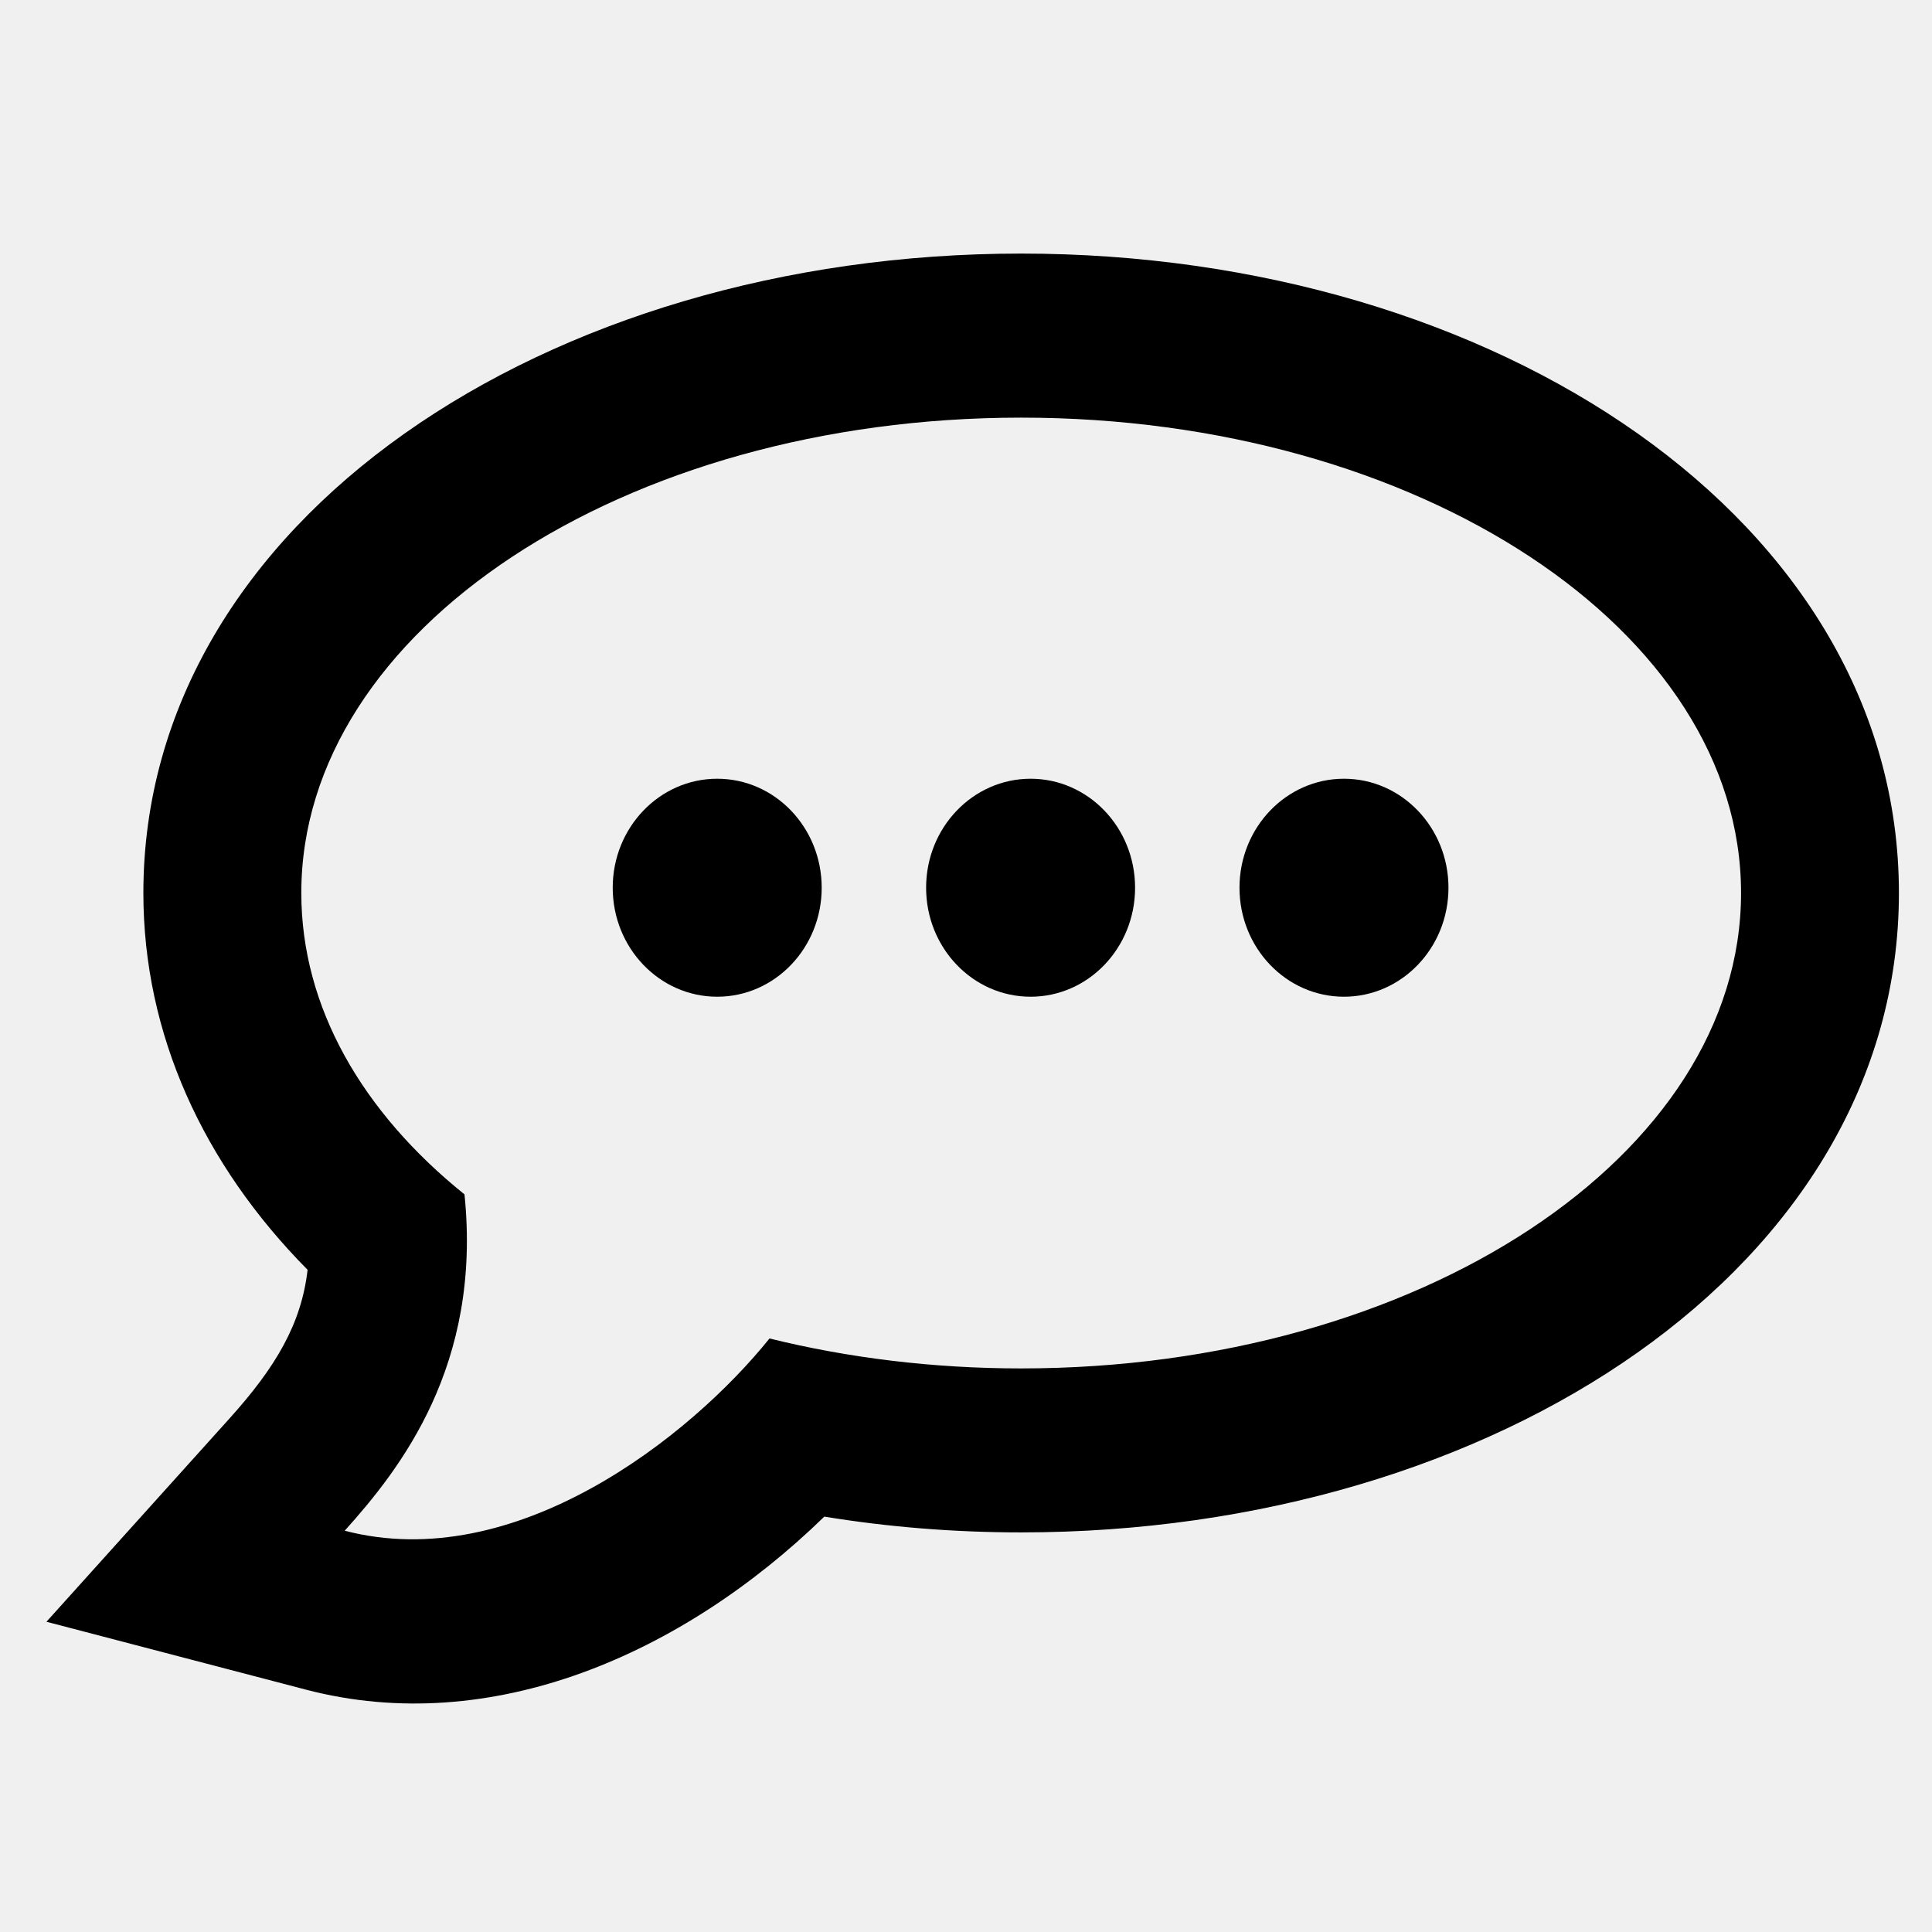
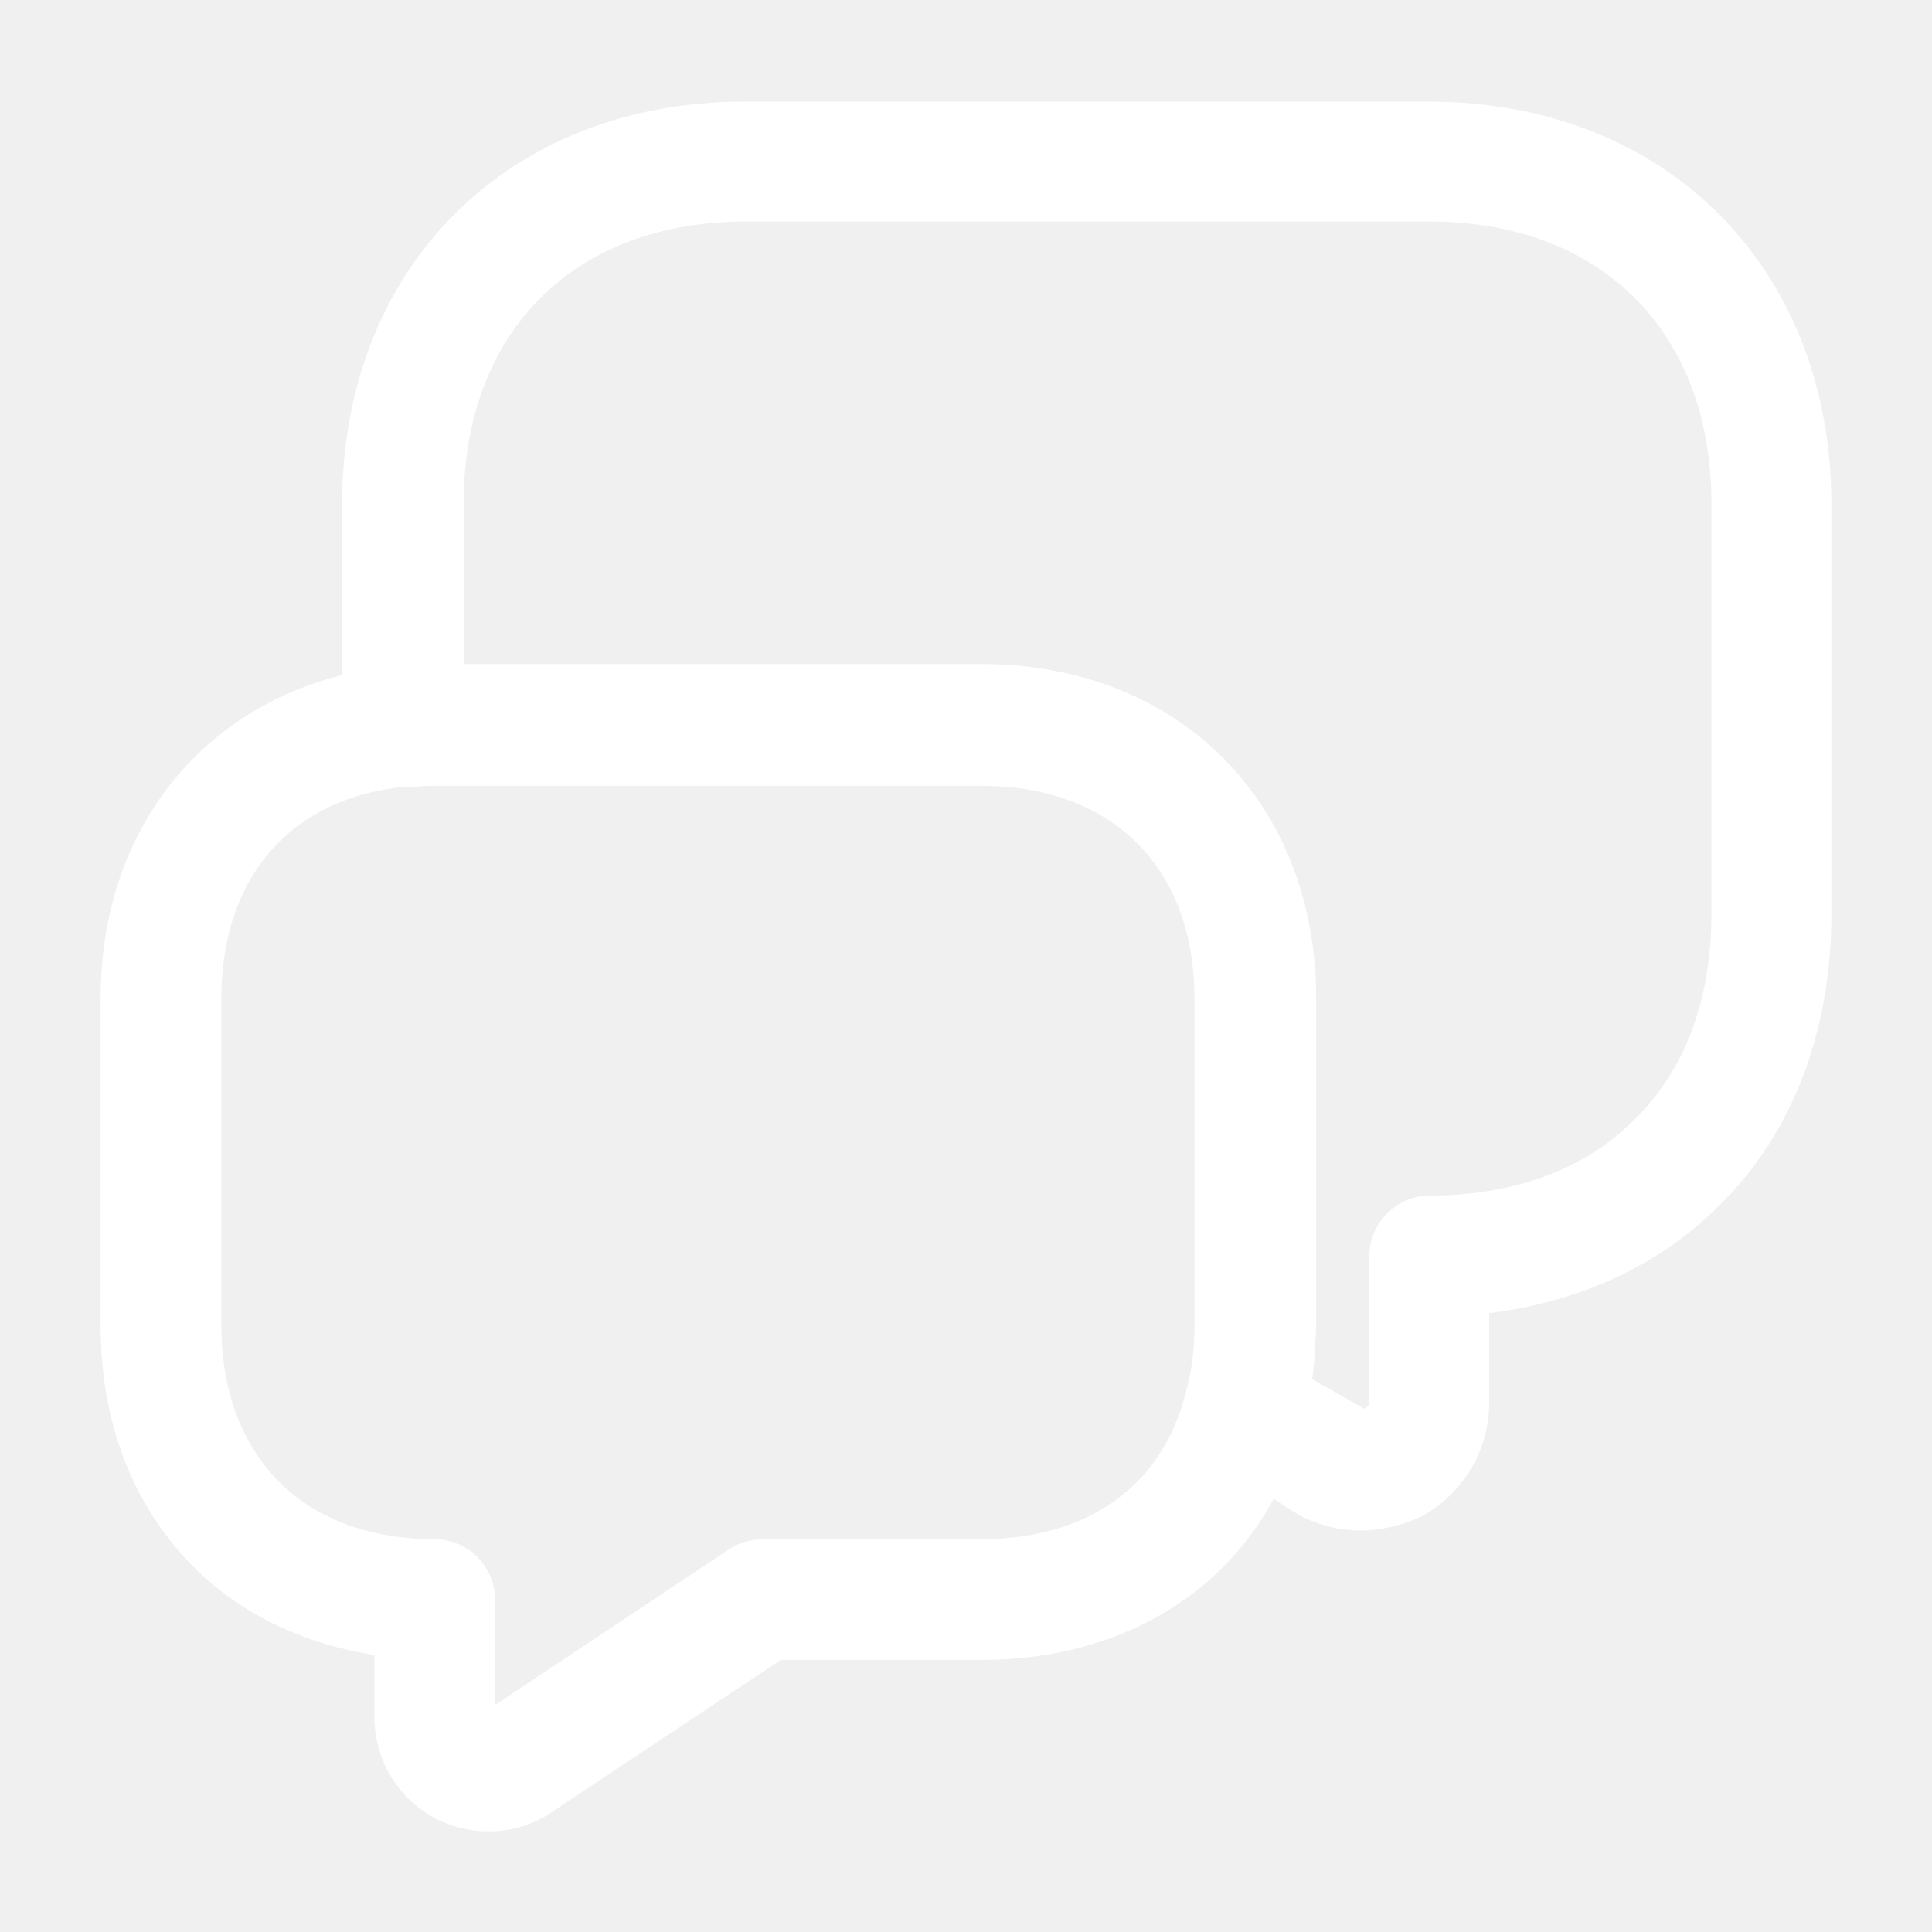
- <svg xmlns="http://www.w3.org/2000/svg" version="1.1" viewBox="0 0 24 24">
-   <g stroke="none" stroke-width="1" fill="currentColor" fill-rule="nonzero">
-     <path d="M21.628,11.093 C21.628,7.832 17.624,5.188 12.685,5.188 C7.746,5.188 3.742,7.831 3.743,11.093 C3.743,12.514 4.503,13.818 5.77,14.837 C5.988,16.961 4.969,18.251 4.282,19.015 C6.395,19.567 8.57,17.857 9.559,16.627 C10.532,16.867 11.585,16.999 12.685,16.999 C17.624,16.999 21.628,14.354 21.628,11.093 Z M3.803,20.99 L0.577,20.146 L2.849,17.623 C3.428,16.981 3.744,16.444 3.821,15.774 C2.526,14.465 1.781,12.848 1.781,11.093 C1.781,6.464 6.798,3.15 12.685,3.15 C18.572,3.15 23.589,6.464 23.589,11.093 C23.589,15.722 18.572,19.036 12.685,19.036 C11.855,19.036 11.035,18.97 10.24,18.84 C8.48,20.552 6.103,21.591 3.803,20.99 Z" />
-     <g transform="translate(7.611408, 9.673691)">
-       <ellipse cx="5.191" cy="1.354" rx="1.298" ry="1.354" />
-       <ellipse cx="9.084" cy="1.354" rx="1.298" ry="1.354" />
-       <ellipse cx="1.298" cy="1.354" rx="1.298" ry="1.354" />
-     </g>
-   </g>
+ <svg xmlns="http://www.w3.org/2000/svg" width="24" height="24" viewBox="0 0 24 24" fill="none">
+   <path d="M16.9 19.012C16.59 19.012 16.28 18.922 16.01 18.742L15.05 18.112C14.78 17.932 14.65 17.592 14.74 17.282C14.81 17.052 14.84 16.782 14.84 16.482V12.412C14.84 10.782 13.82 9.762 12.19 9.762H5.4C5.28 9.762 5.17 9.772 5.06 9.782C4.85 9.792 4.65 9.722 4.49 9.582C4.33 9.442 4.25 9.242 4.25 9.032V6.262C4.25 3.322 6.31 1.262 9.25 1.262H17.75C20.69 1.262 22.75 3.322 22.75 6.262V11.362C22.75 12.812 22.26 14.092 21.36 14.972C20.64 15.702 19.64 16.172 18.5 16.312V17.422C18.5 18.022 18.17 18.562 17.65 18.842C17.41 18.952 17.15 19.012 16.9 19.012ZM16.3 17.132L16.95 17.502C17.01 17.472 17.01 17.422 17.01 17.412V15.602C17.01 15.192 17.35 14.852 17.76 14.852C18.81 14.852 19.7 14.522 20.31 13.902C20.94 13.282 21.26 12.402 21.26 11.352V6.252C21.26 4.122 19.89 2.752 17.76 2.752H9.26C7.13 2.752 5.76 4.122 5.76 6.252V8.252H12.2C14.64 8.252 16.35 9.962 16.35 12.402V16.472C16.34 16.702 16.33 16.922 16.3 17.132Z" fill="white" />
+   <path d="M6.07 22.75C5.85 22.75 5.62 22.7 5.41 22.59C4.94 22.34 4.65 21.86 4.65 21.32V20.56C3.77 20.42 2.99 20.05 2.41 19.47C1.65 18.71 1.25 17.67 1.25 16.47V12.4C1.25 10.14 2.73 8.48 4.93 8.27C5.09 8.26 5.24 8.25 5.4 8.25H12.19C14.63 8.25 16.34 9.96 16.34 12.4V16.47C16.34 16.91 16.29 17.32 16.18 17.69C15.73 19.49 14.2 20.62 12.19 20.62H9.7L6.87 22.5C6.63 22.67 6.35 22.75 6.07 22.75ZM5.4 9.75C5.28 9.75 5.17 9.76 5.06 9.77C3.62 9.9 2.75 10.89 2.75 12.4V16.47C2.75 17.27 3 17.94 3.47 18.41C3.93 18.87 4.6 19.12 5.4 19.12C5.81 19.12 6.15 19.46 6.15 19.87V21.18L9.05 19.25C9.17 19.17 9.32 19.12 9.47 19.12H12.19C13.51 19.12 14.44 18.46 14.73 17.3C14.8 17.05 14.84 16.77 14.84 16.47V12.4C14.84 10.77 13.82 9.75 12.19 9.75H5.4Z" fill="white" />
</svg>
